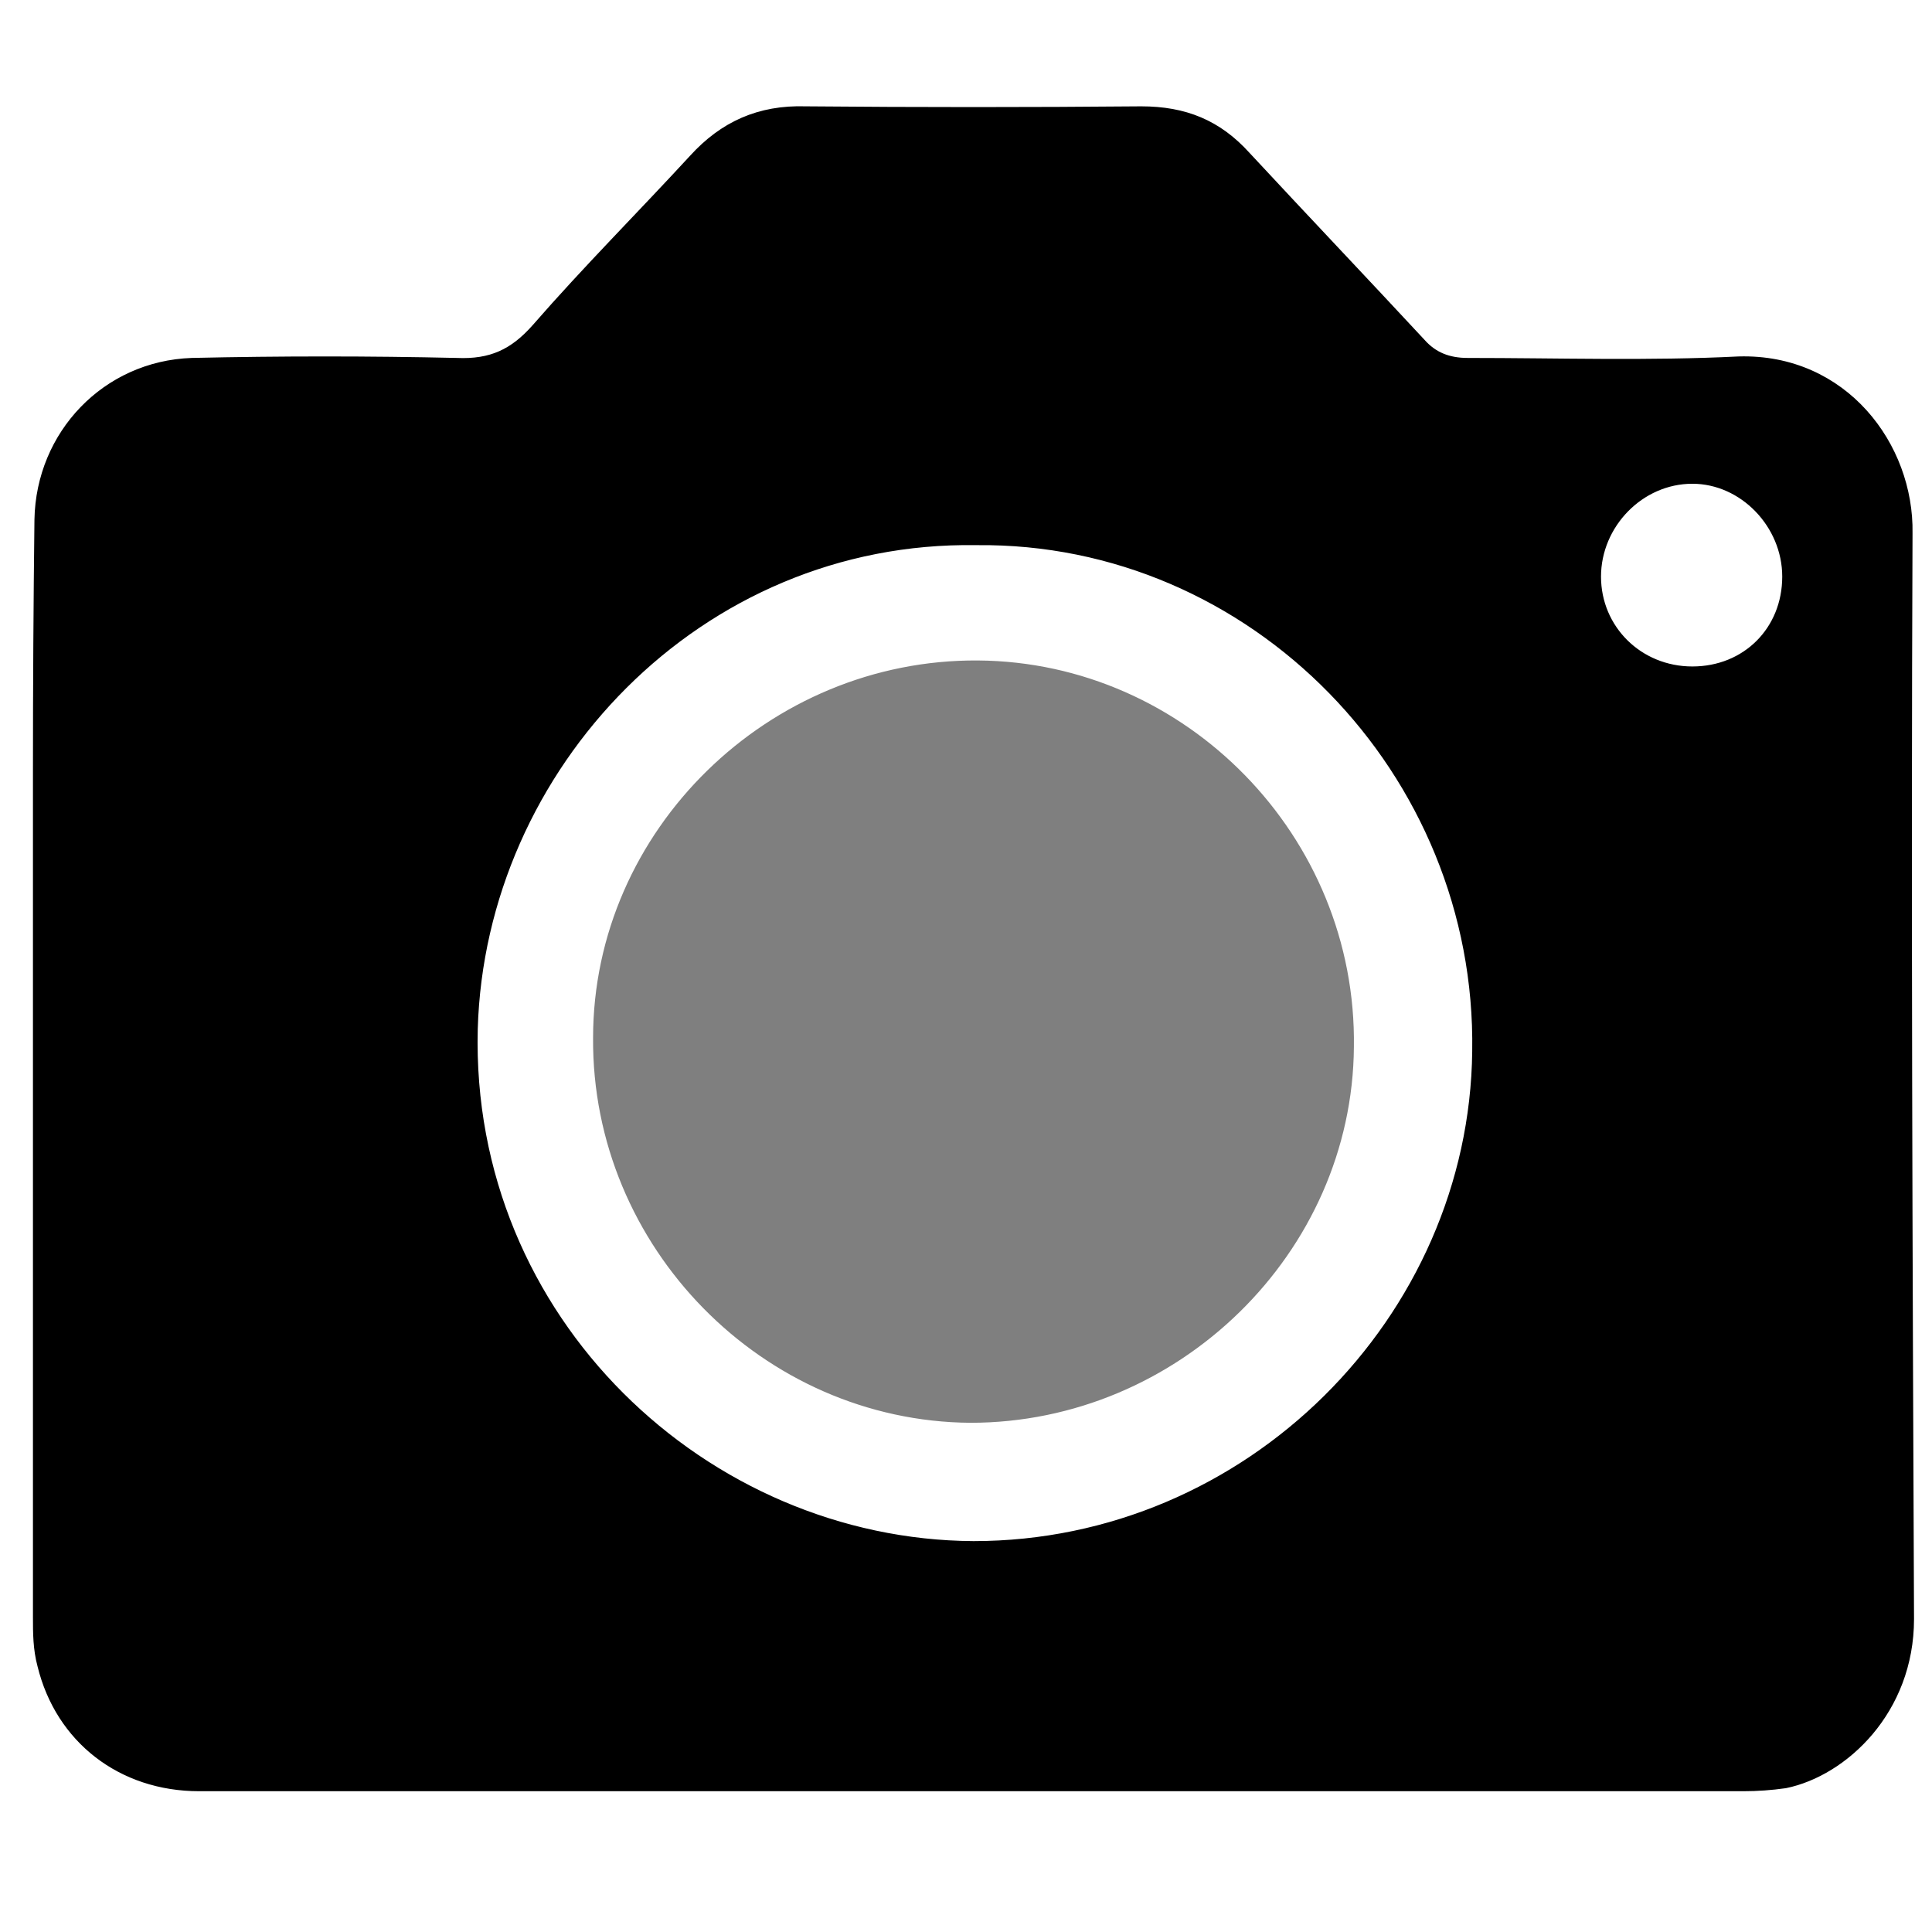
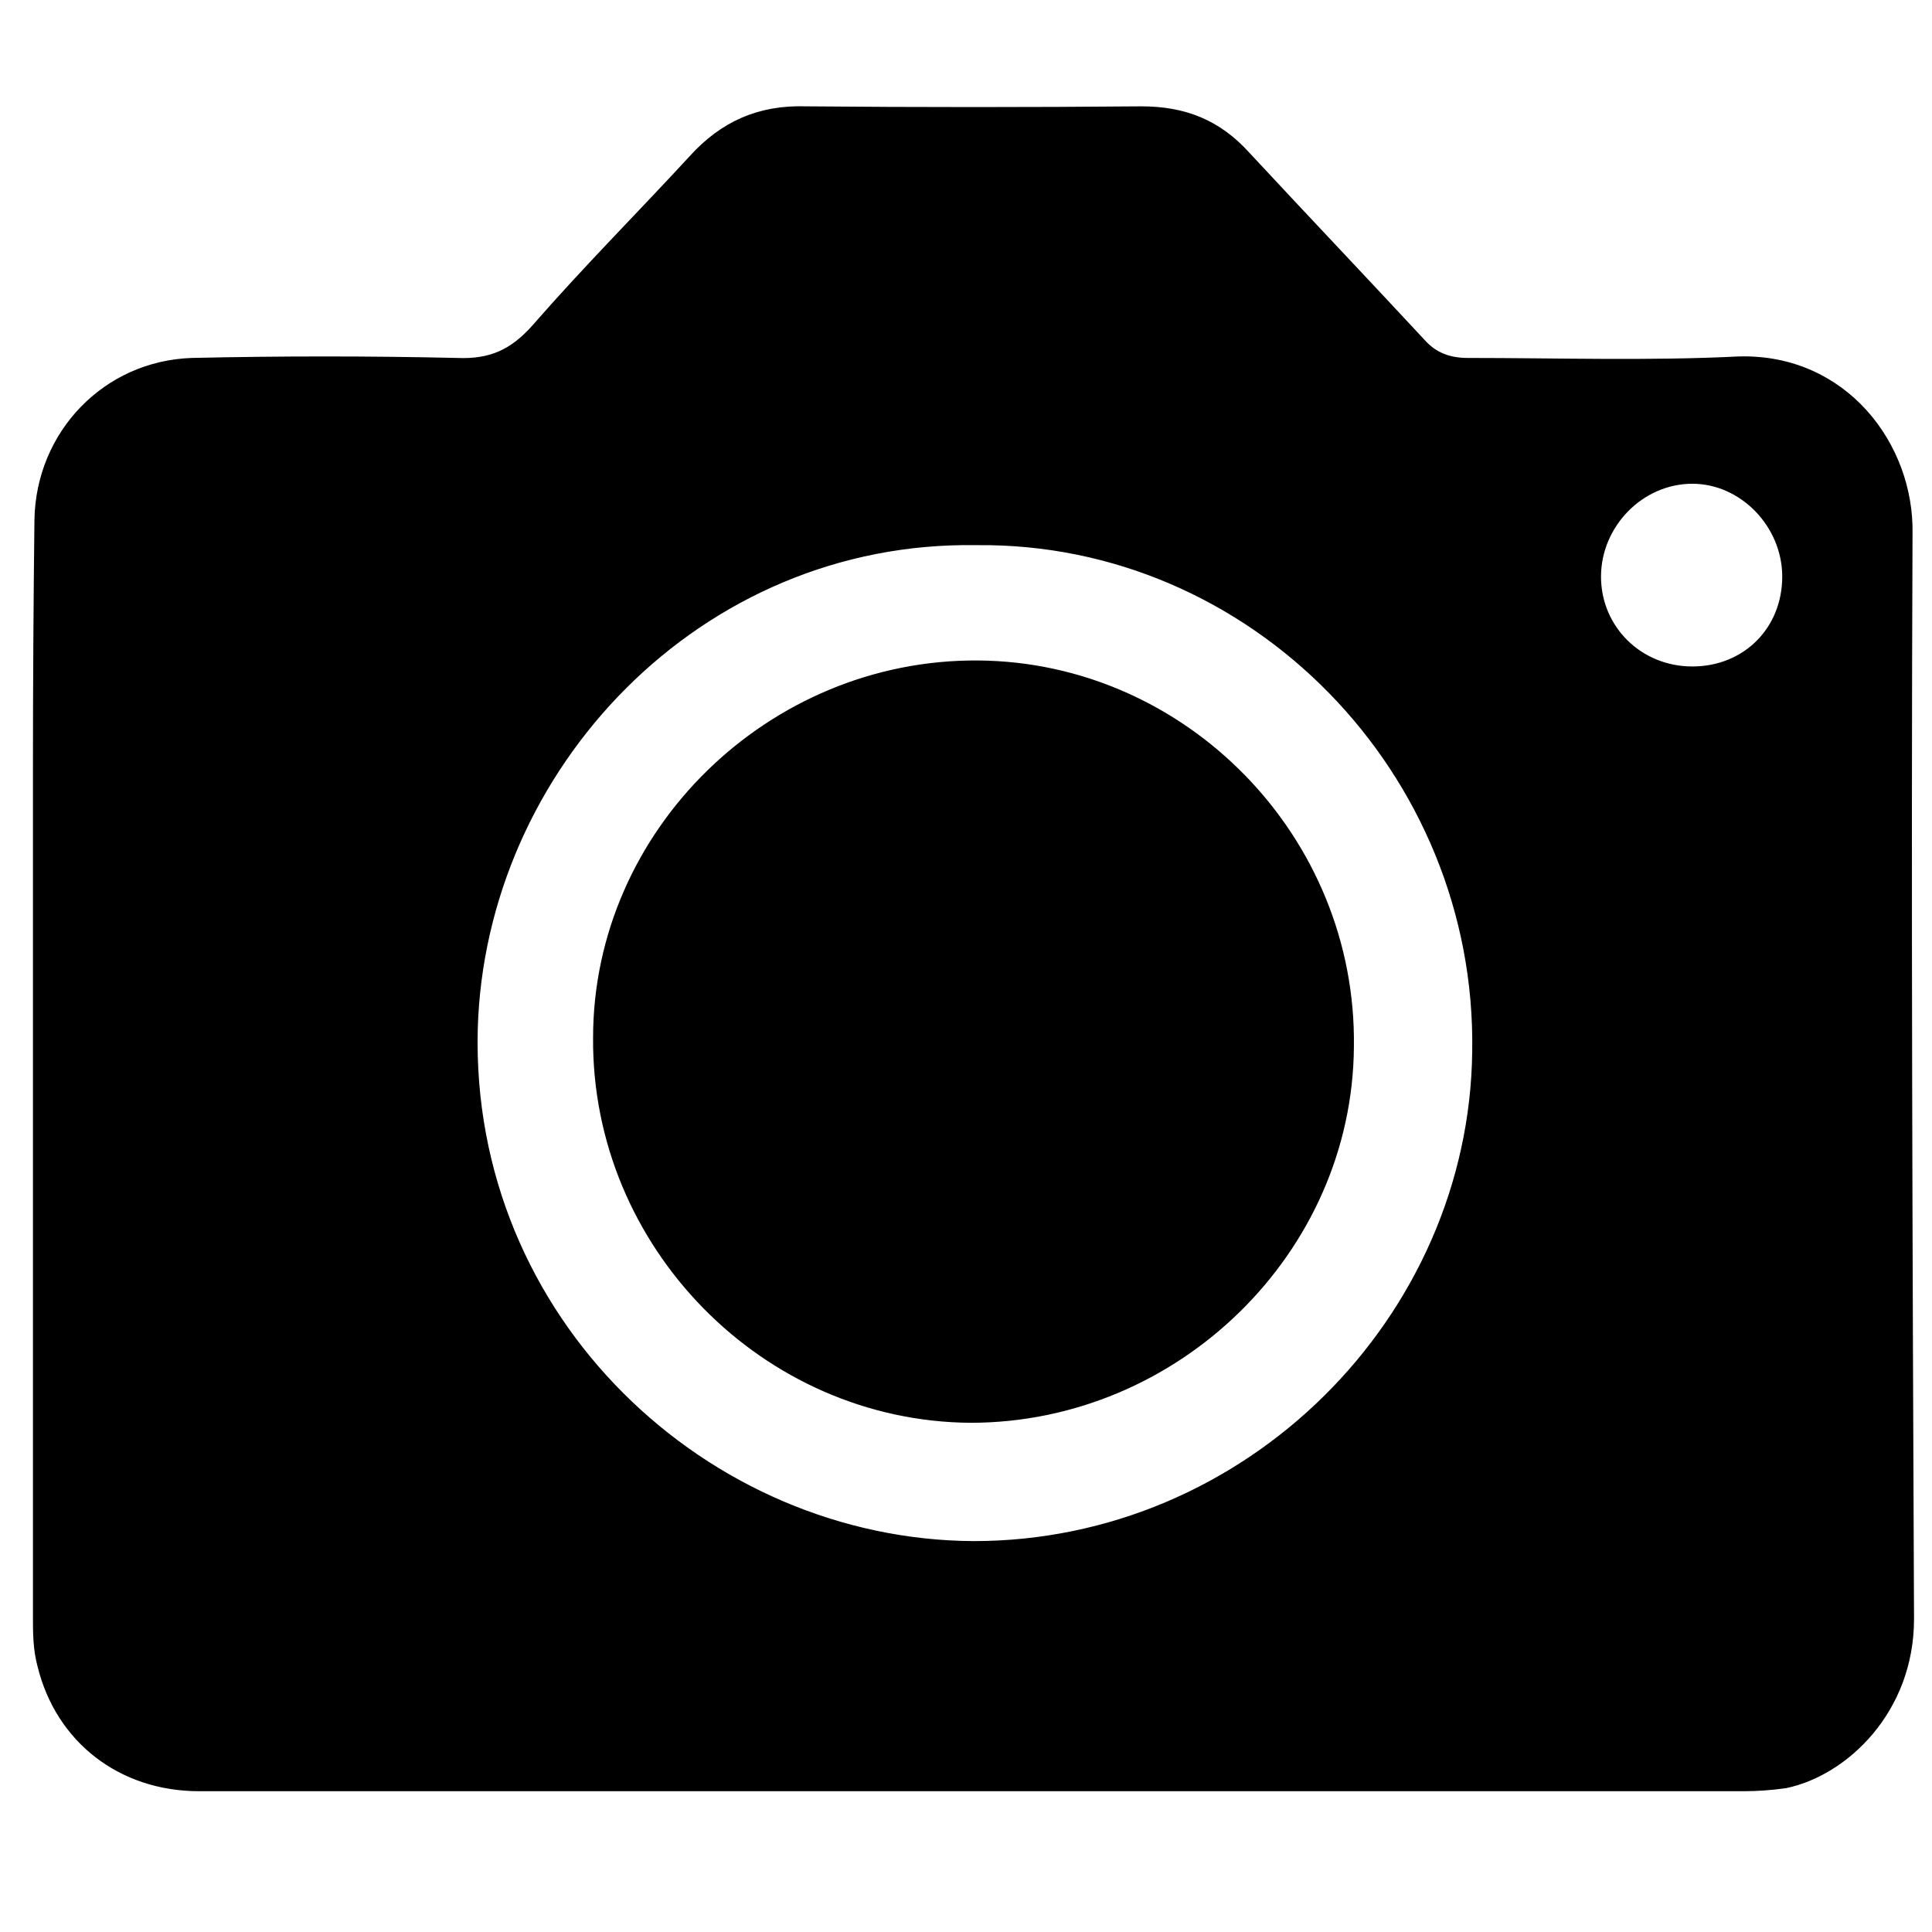
<svg xmlns="http://www.w3.org/2000/svg" version="1.2" viewBox="0 0 129 129" width="129" height="129">
  <style>
		.s0 { fill: #000000;stroke: #000000;stroke-width: .6 } 
- 		.s1 { opacity: .5;fill: #000000;stroke: #000000;stroke-width: .6 } 
+ 		.s1 { opacity:1 ;fill: #000000;stroke: #000000;stroke-width: .6 } 
	</style>
  <g id="surface1">
    <path fill-rule="evenodd" class="s0" d="m53.8 7.4q11.2 0.1 22.4 0c2.9 0 5.1 0.9 7 3 3.9 4.2 7.8 8.3 11.7 12.5 0.8 0.9 1.8 1.3 3.1 1.3 6 0 12.1 0.2 18.1-0.1 7-0.2 11.4 5.7 11.3 11.5-0.1 24.2 0 48.3 0.1 72.5 0 6.1-4.4 10.2-8.3 11q-1.4 0.2-2.8 0.2-25.7 0-51.4 0h-25.9q-12.9 0-25.8 0c-5.2 0-9.3-3.2-10.5-8.1-0.3-1.1-0.3-2.2-0.3-3.2q0-28.3 0-56.6 0-8.4 0.1-16.7c0.1-5.7 4.5-10.3 10.2-10.5q8.9-0.2 17.7 0c2.3 0.1 3.8-0.6 5.3-2.3 3.4-3.9 7-7.5 10.5-11.3 2-2.2 4.4-3.3 7.5-3.2zm-22.2 61.3c-0.5 19.5 15.5 34.4 33.4 34.5 18.4 0 33.4-15.1 33.6-33 0.3-18.7-14.9-34.3-33.4-34.1-18.6-0.3-33.1 15.1-33.6 32.6zm81.4-36.7c-3.5 0-6.4 3-6.4 6.5 0 3.5 2.8 6.3 6.4 6.3 3.6 0 6.3-2.7 6.3-6.3 0-3.5-2.9-6.5-6.3-6.5z" />
    <path class="s1" d="m39.9 69.3c0-13.7 11.6-25 25.4-24.9 13.7 0.1 25 11.6 24.8 25.5-0.1 13.6-11.6 24.8-25.3 24.8-13.7-0.1-25-11.6-24.9-25.4z" />
  </g>
</svg>
